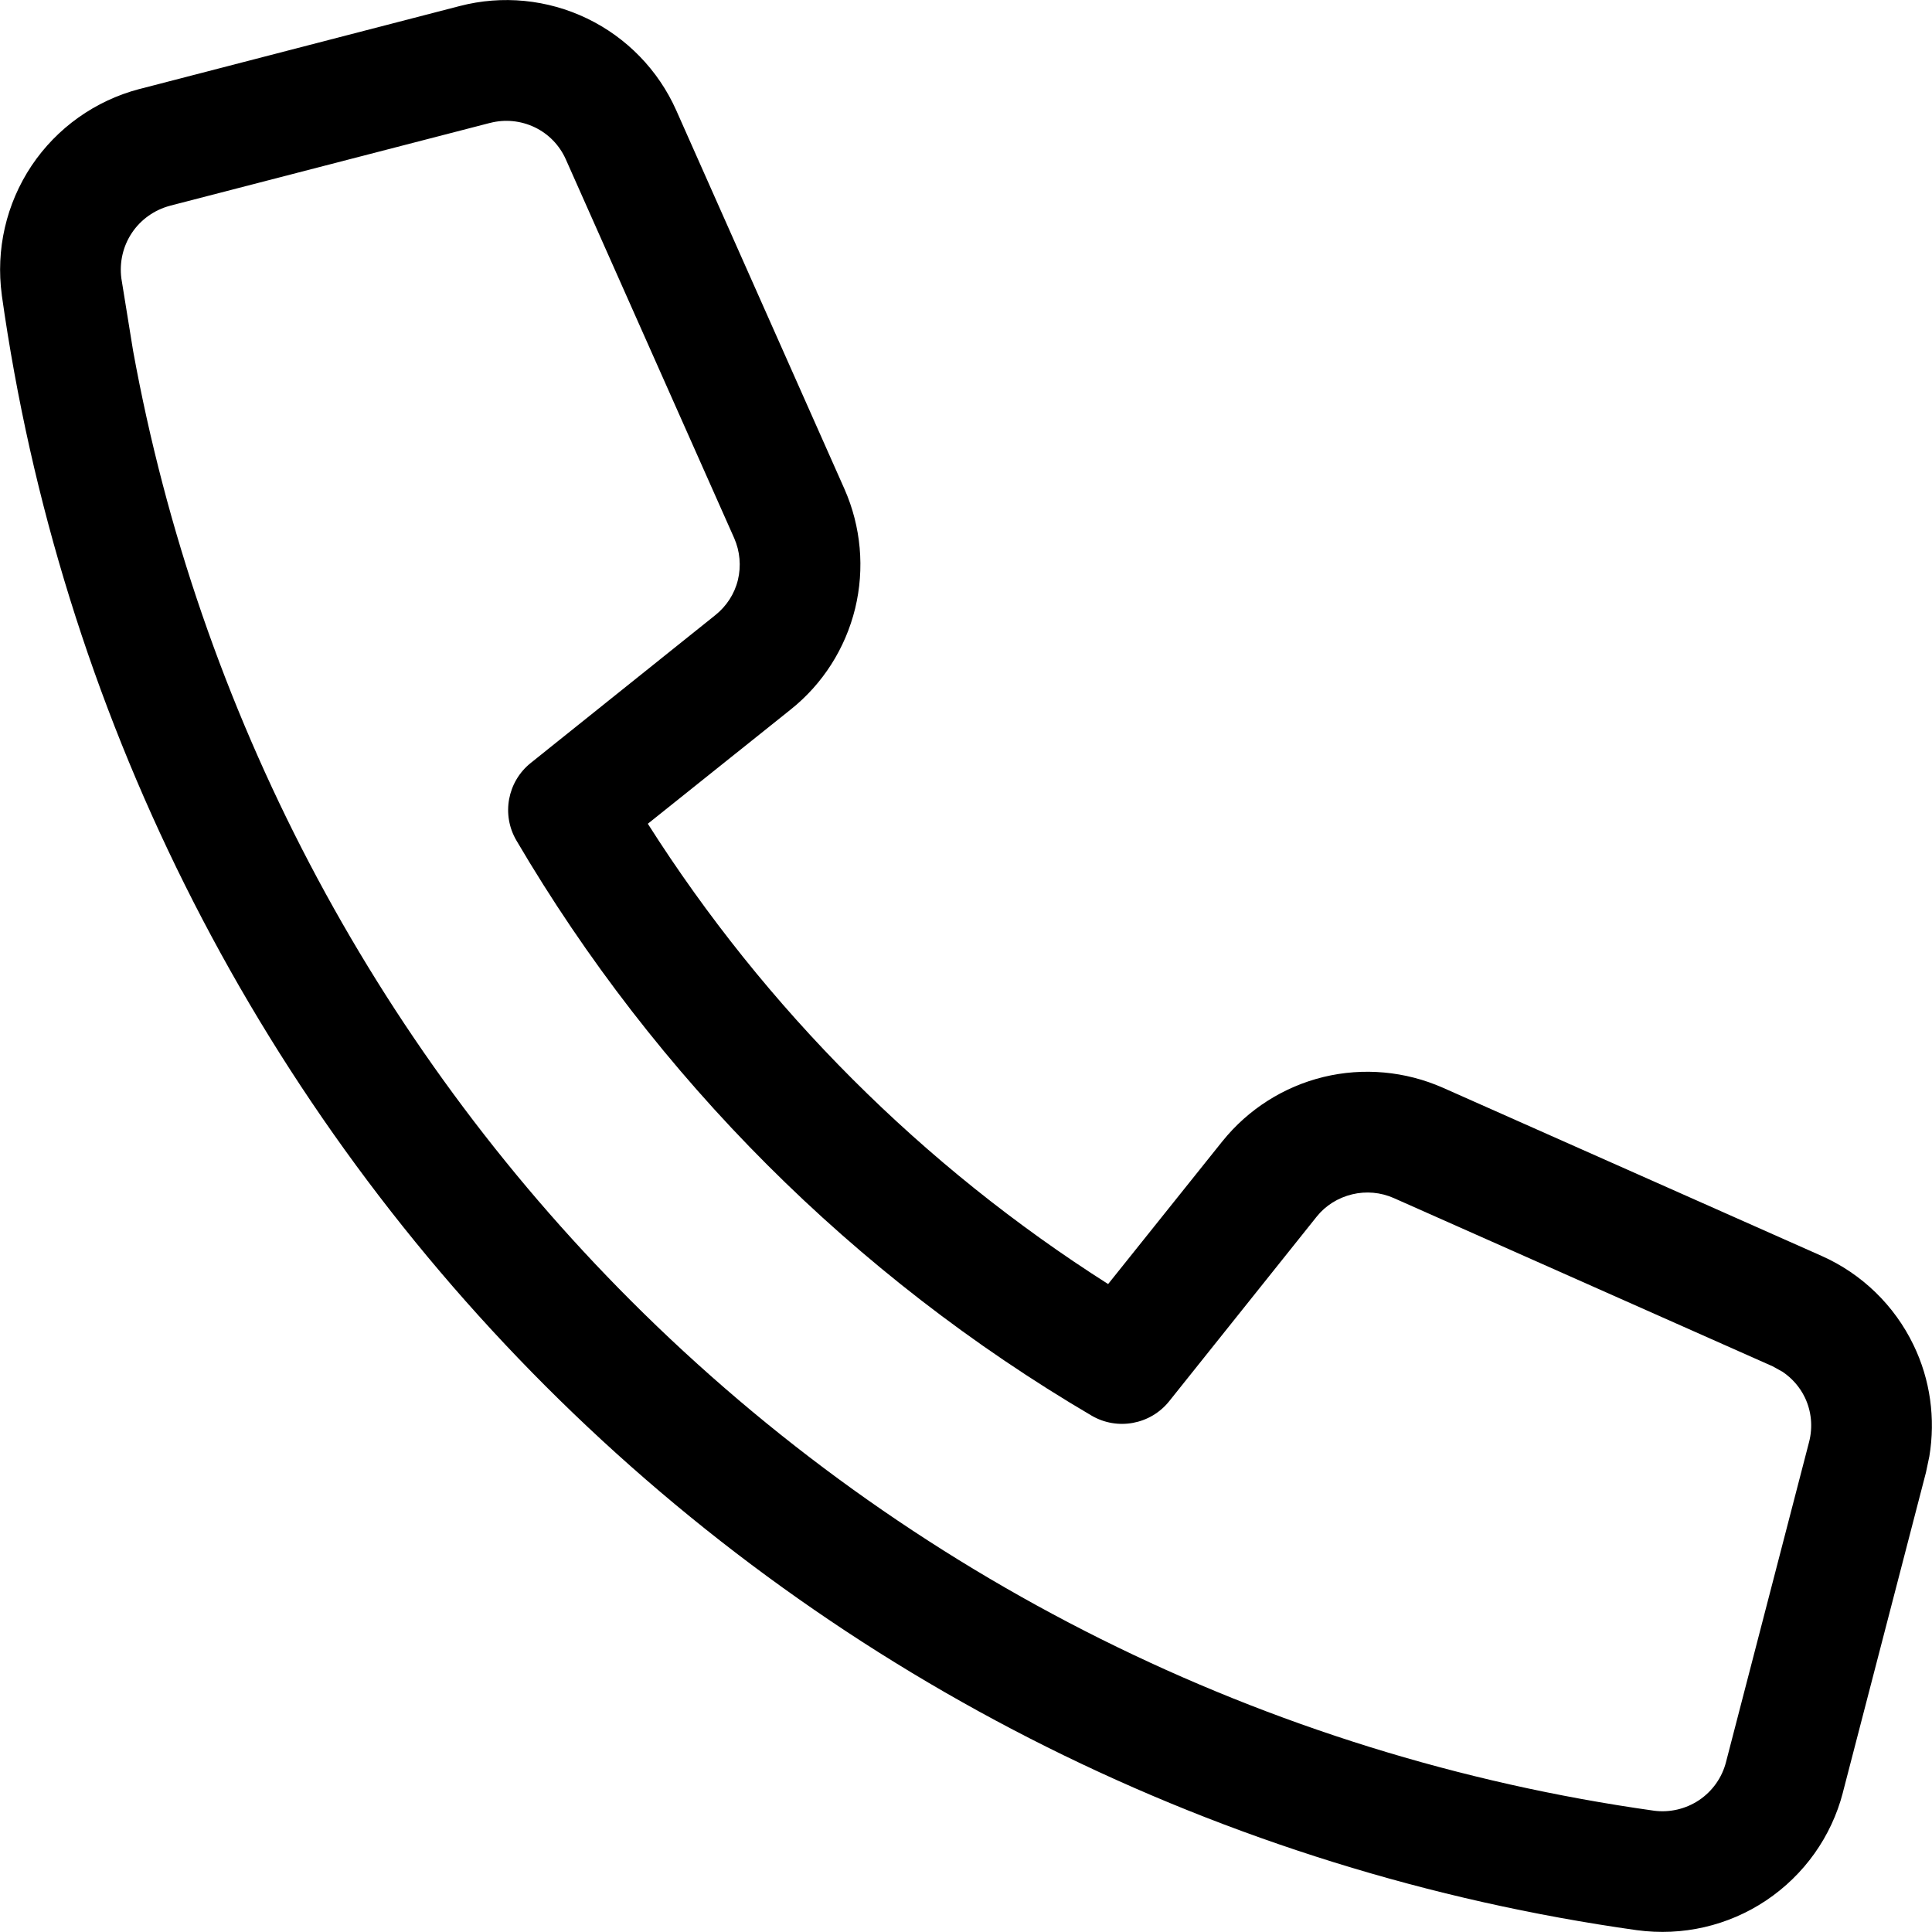
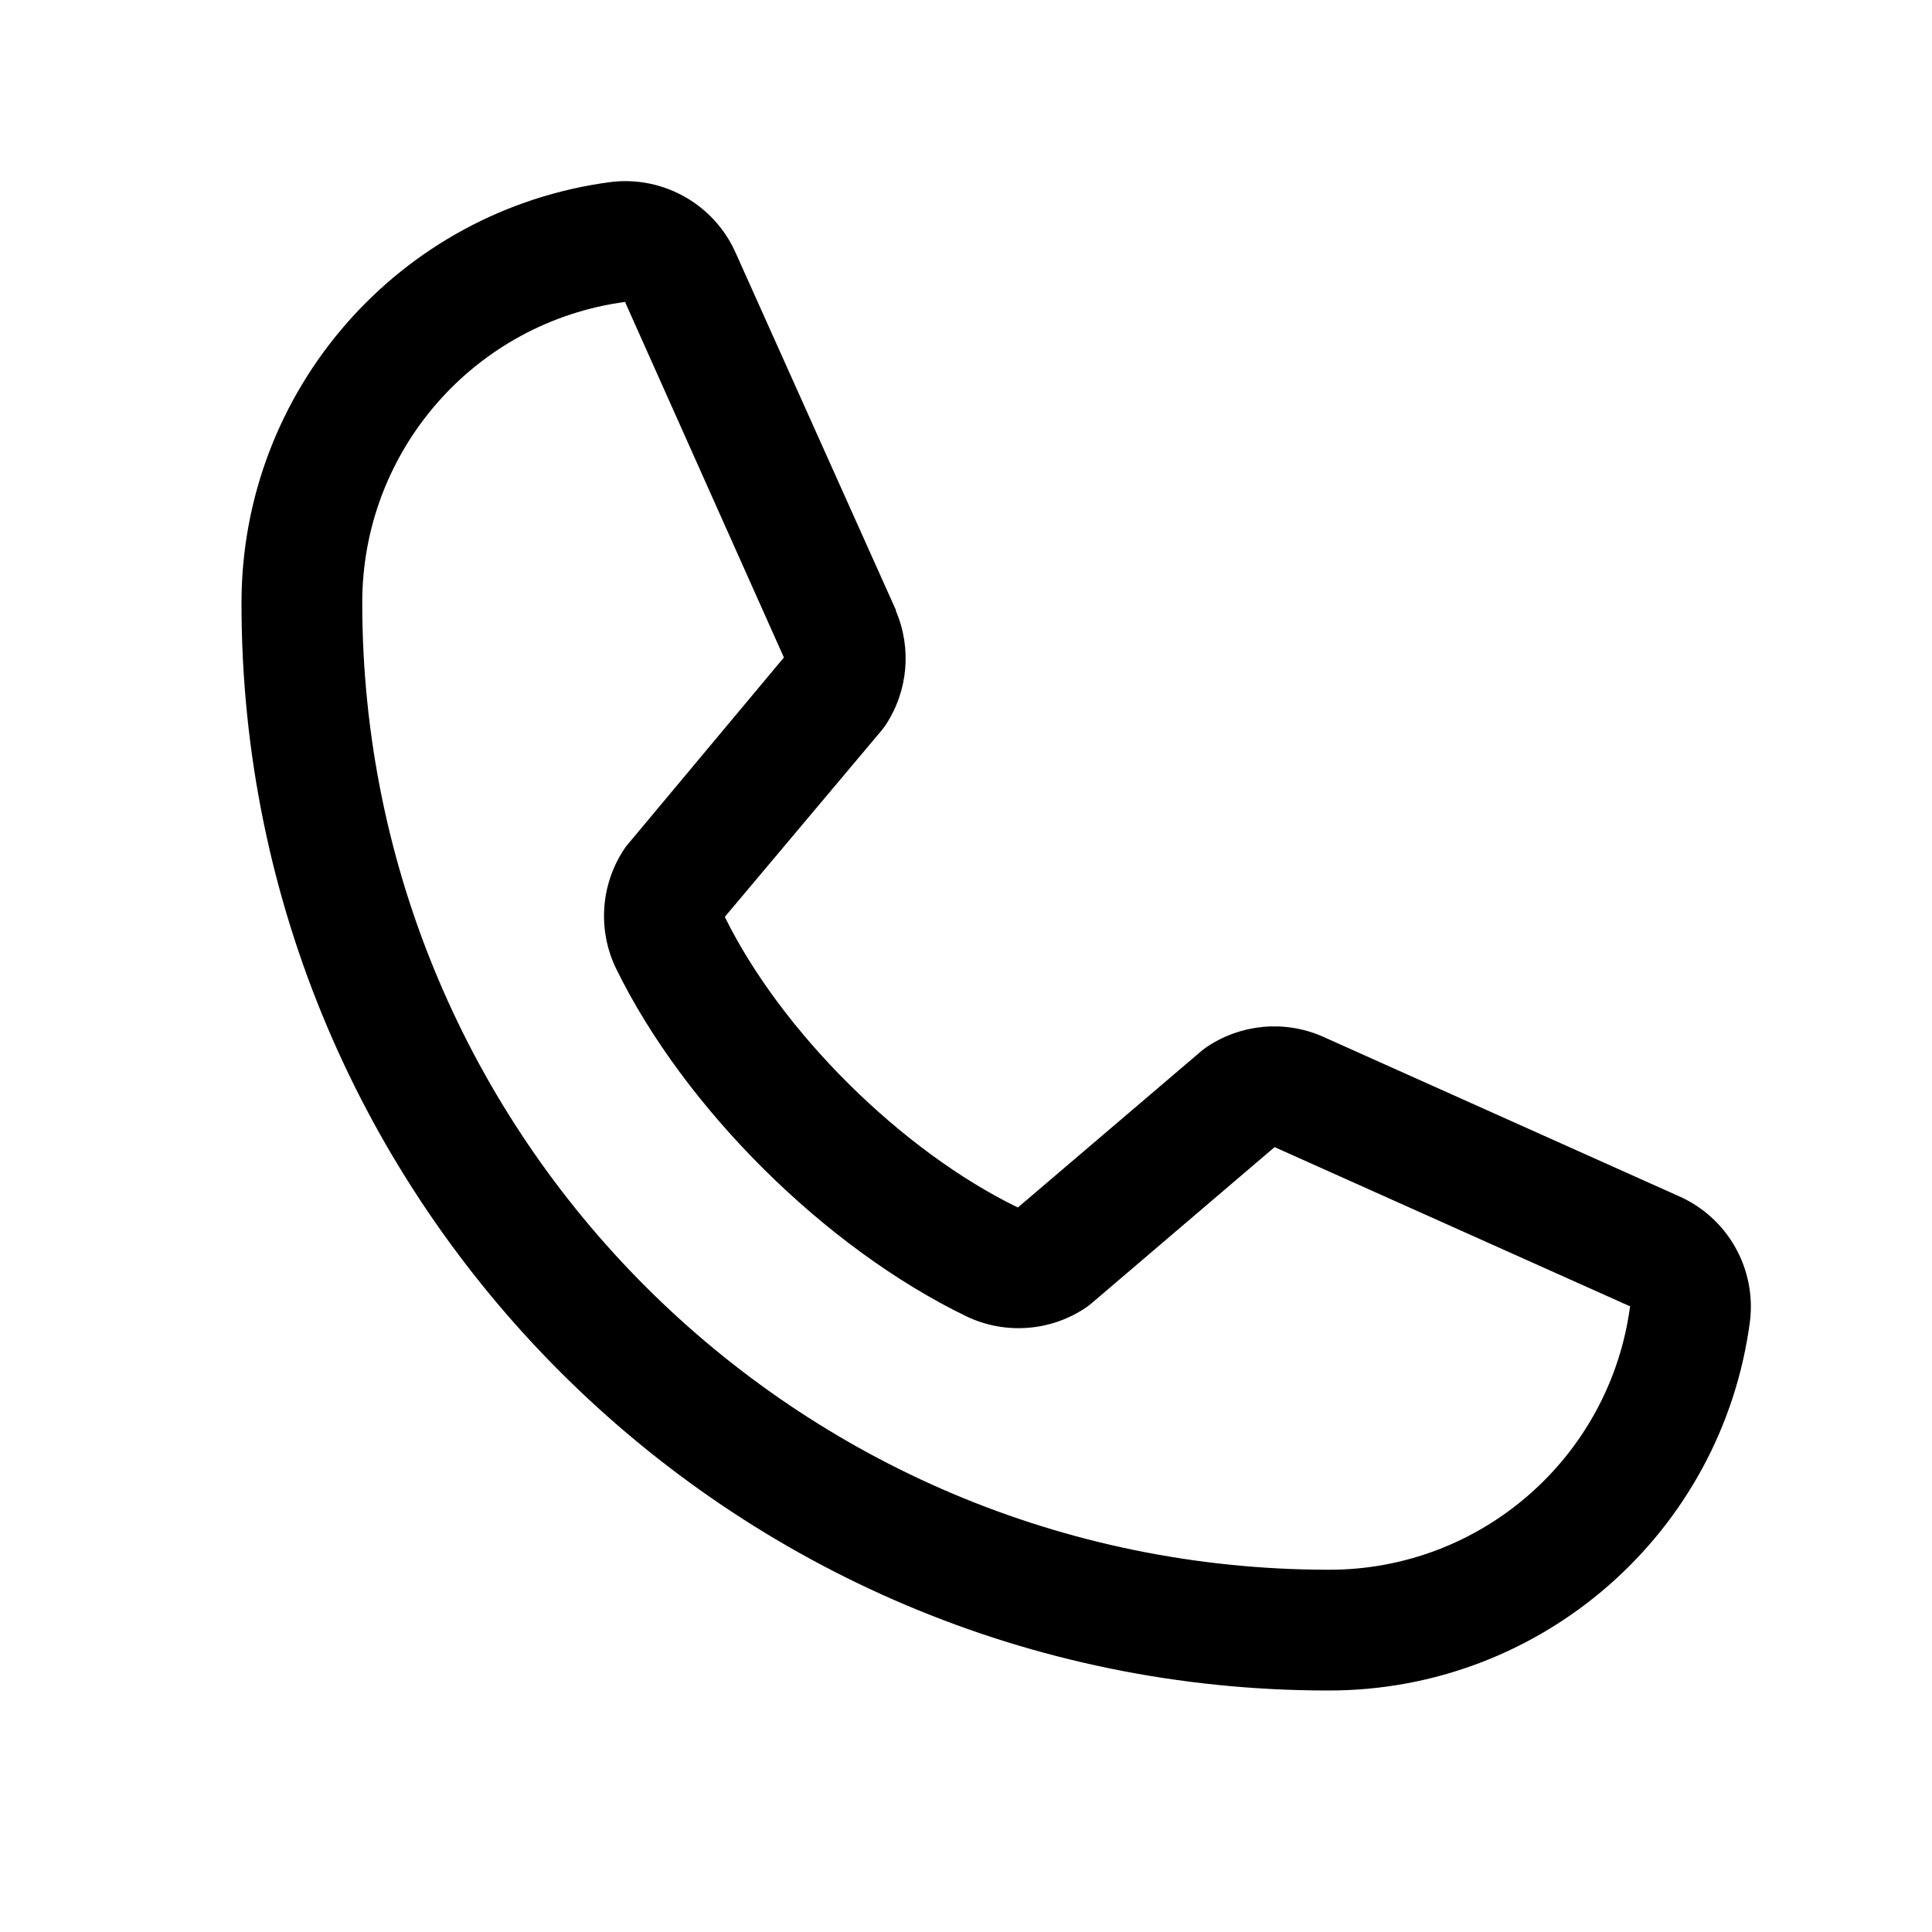
- <svg xmlns="http://www.w3.org/2000/svg" width="16" height="16" viewBox="0 0 16 16" fill="none">
-   <path d="M3.807 0.05C4.16 -0.042 4.534 -0.005 4.862 0.153C5.19 0.311 5.452 0.581 5.6 0.913L6.994 4.051C7.131 4.362 7.162 4.709 7.082 5.039C7.001 5.37 6.814 5.664 6.548 5.876L5.365 6.822C6.34 8.357 7.642 9.658 9.177 10.634L10.123 9.452L10.124 9.451C10.337 9.186 10.632 8.999 10.961 8.919C11.291 8.839 11.638 8.871 11.949 9.008L15.086 10.401C15.419 10.549 15.689 10.811 15.847 11.139C15.986 11.426 16.03 11.748 15.978 12.061L15.95 12.194L15.262 14.844V14.845C15.167 15.211 14.941 15.528 14.626 15.739C14.312 15.949 13.932 16.036 13.557 15.985H13.556C10.135 15.504 6.963 13.924 4.52 11.481C2.077 9.038 0.496 5.866 0.015 2.445V2.443C-0.036 2.068 0.051 1.688 0.261 1.373C0.471 1.059 0.789 0.833 1.155 0.737H1.156L3.807 0.05ZM4.059 1.018H4.058L1.407 1.704L1.408 1.704C1.279 1.738 1.166 1.818 1.092 1.929C1.018 2.04 0.988 2.173 1.005 2.305L1.102 2.904C1.644 5.88 3.081 8.628 5.227 10.774C7.516 13.063 10.489 14.544 13.695 14.995H13.694C13.826 15.013 13.96 14.982 14.071 14.908C14.181 14.834 14.261 14.722 14.294 14.593L14.982 11.942C15.014 11.818 15.002 11.688 14.947 11.573C14.905 11.486 14.841 11.414 14.763 11.361L14.68 11.315L11.543 9.922C11.435 9.874 11.313 9.863 11.198 9.891C11.082 9.919 10.978 9.983 10.904 10.076L9.683 11.604C9.528 11.798 9.253 11.849 9.039 11.723C7.072 10.567 5.432 8.928 4.277 6.961C4.151 6.747 4.202 6.473 4.396 6.318L5.923 5.095C6.016 5.021 6.083 4.919 6.111 4.803C6.139 4.688 6.128 4.565 6.08 4.456L4.686 1.32C4.634 1.203 4.543 1.109 4.428 1.054C4.313 0.999 4.182 0.986 4.059 1.018Z" fill="currentColor" />
+ <svg xmlns="http://www.w3.org/2000/svg" viewBox="0 0 256 256" fill="currentColor">
+   <path d="M222.37,158.46l-47.11-21.11-.13-.06a16,16,0,0,0-15.17,1.4,8.12,8.12,0,0,0-.75.56L134.87,160c-15.42-7.49-31.34-23.29-38.83-38.51l20.78-24.71c.2-.25.39-.5.57-.77a16,16,0,0,0,1.32-15.06l0-.12L97.54,33.64a16,16,0,0,0-16.62-9.52A56.26,56.26,0,0,0,32,80c0,79.4,64.6,144,144,144a56.26,56.26,0,0,0,55.88-48.92A16,16,0,0,0,222.37,158.46ZM176,208A128.14,128.14,0,0,1,48,80,40.2,40.2,0,0,1,82.87,40a.61.61,0,0,0,0,.12l21,47L83.2,111.86a6.13,6.13,0,0,0-.57.77,16,16,0,0,0-1,15.7c9.06,18.53,27.73,37.06,46.46,46.11a16,16,0,0,0,15.75-1.14,8.44,8.44,0,0,0,.74-.56L168.89,152l47,21.05h0s.08,0,.11,0A40.21,40.21,0,0,1,176,208Z" />
</svg>
